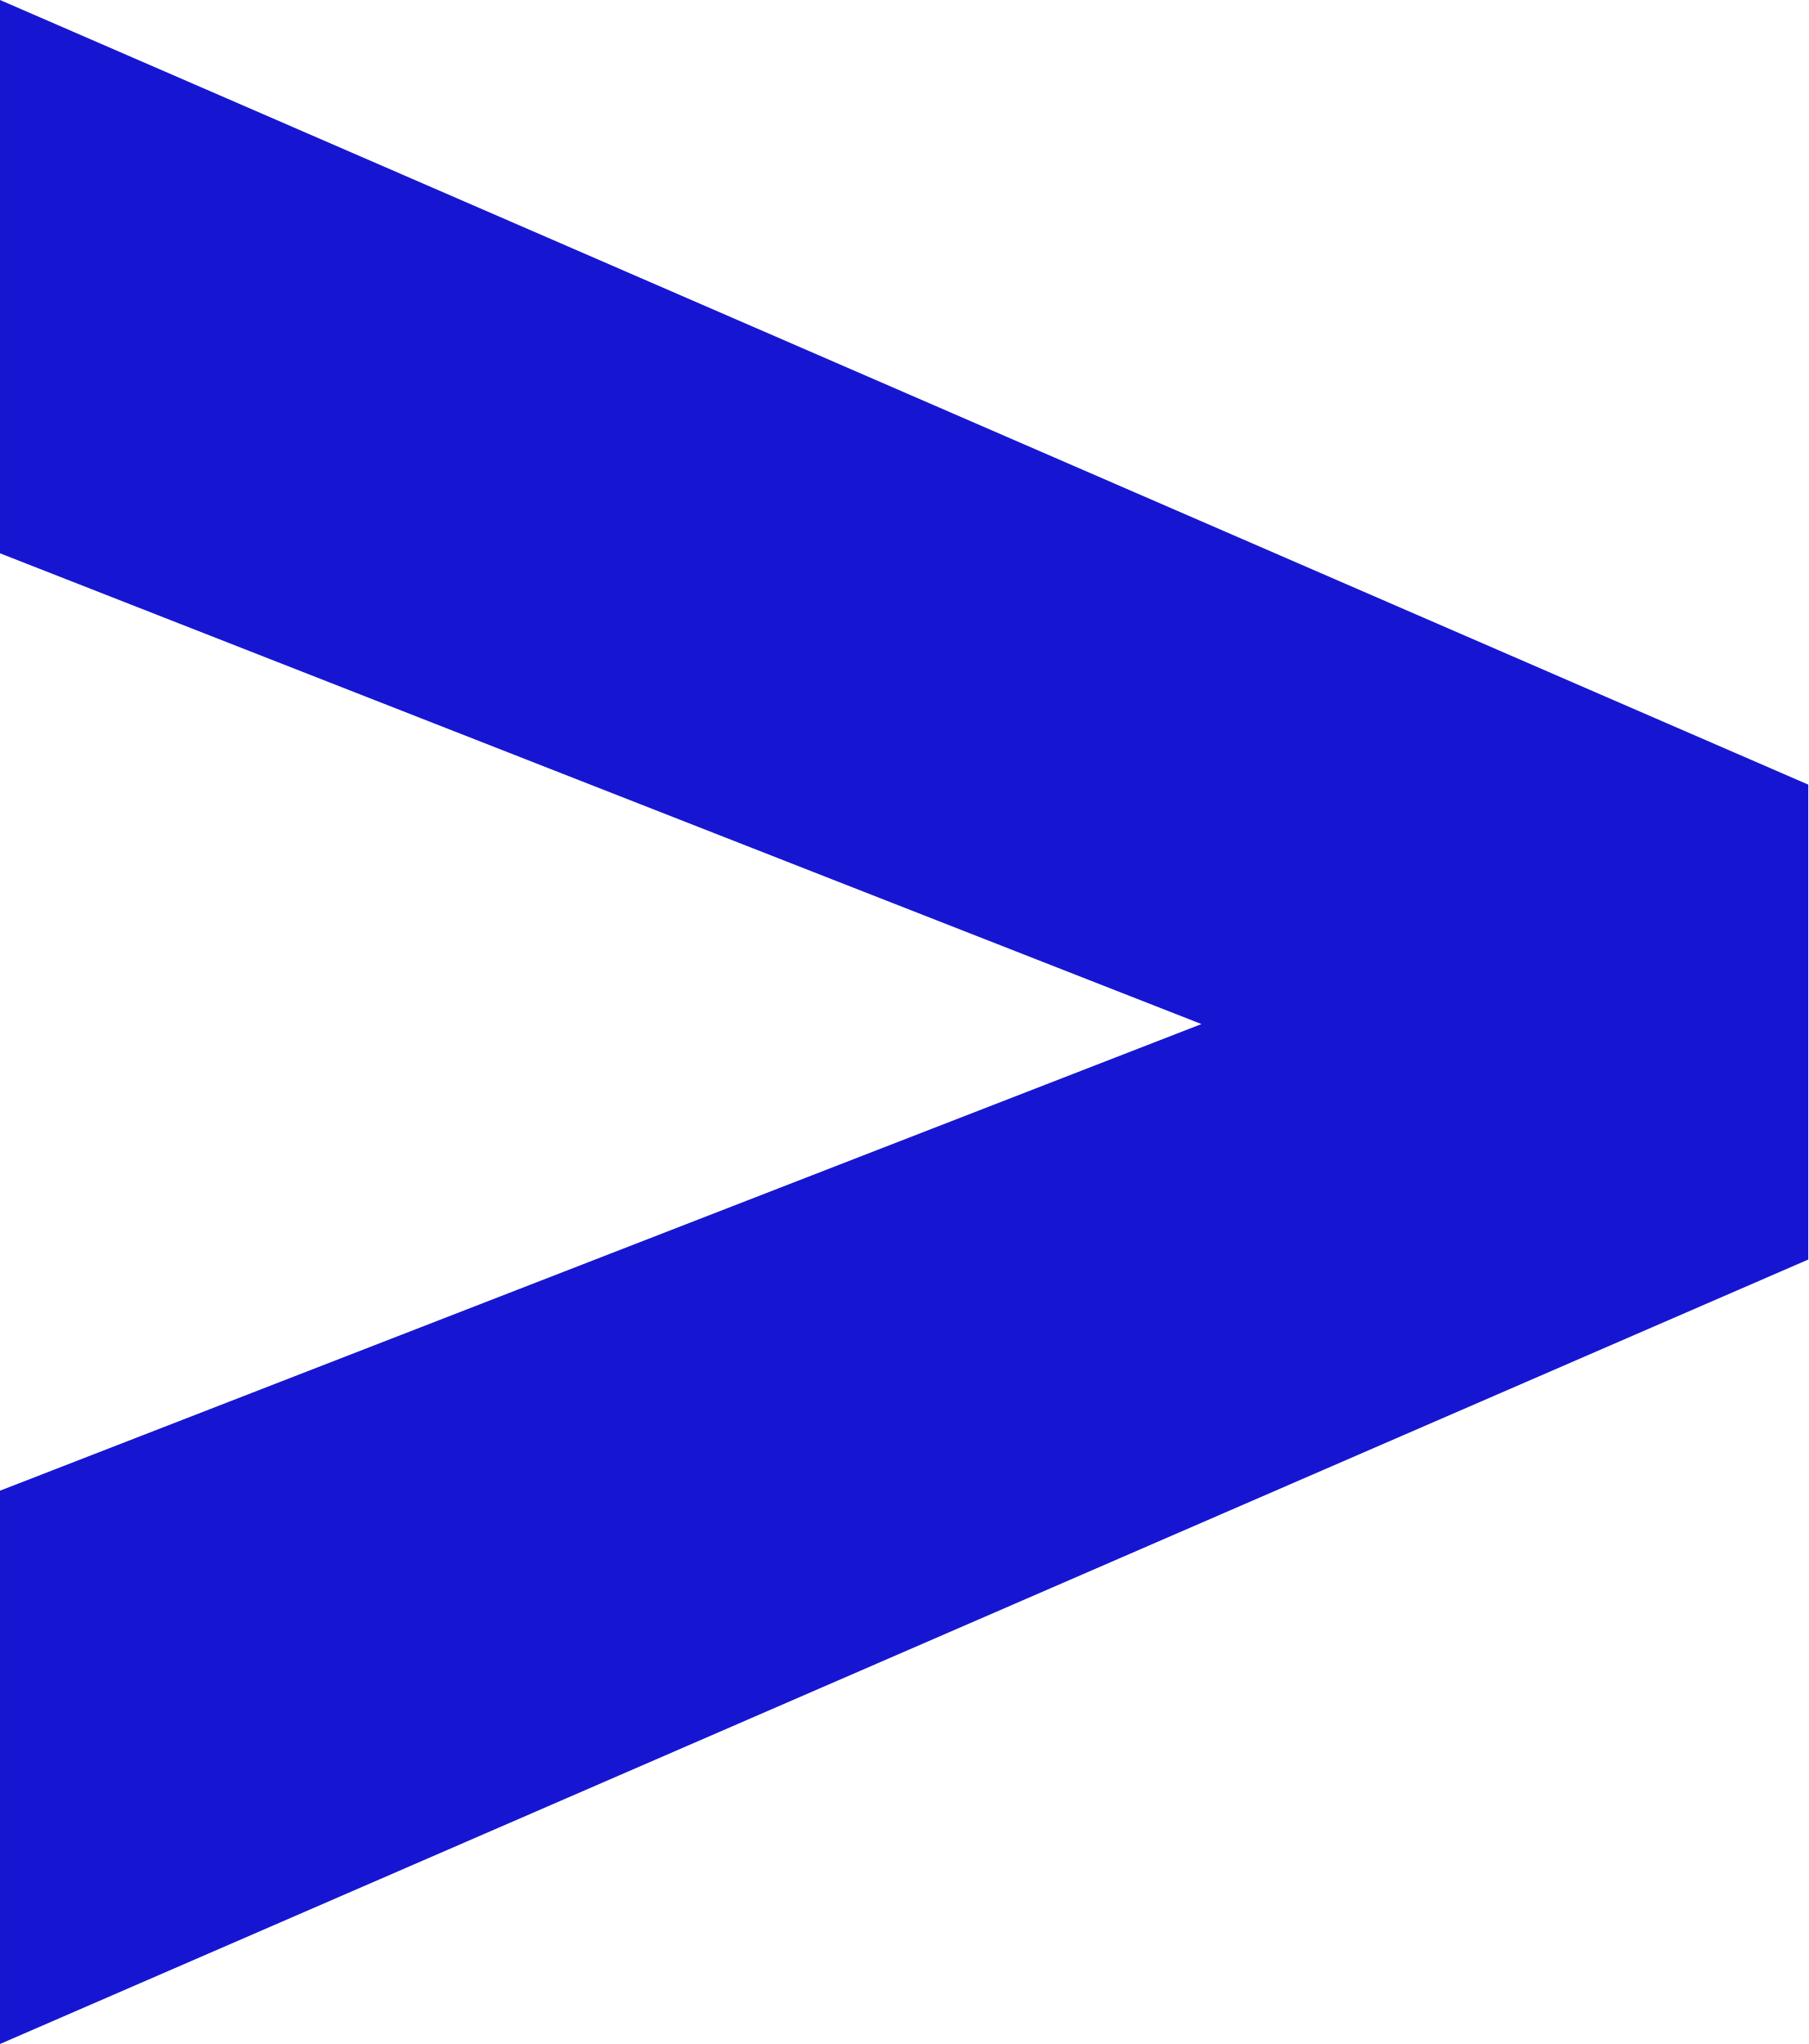
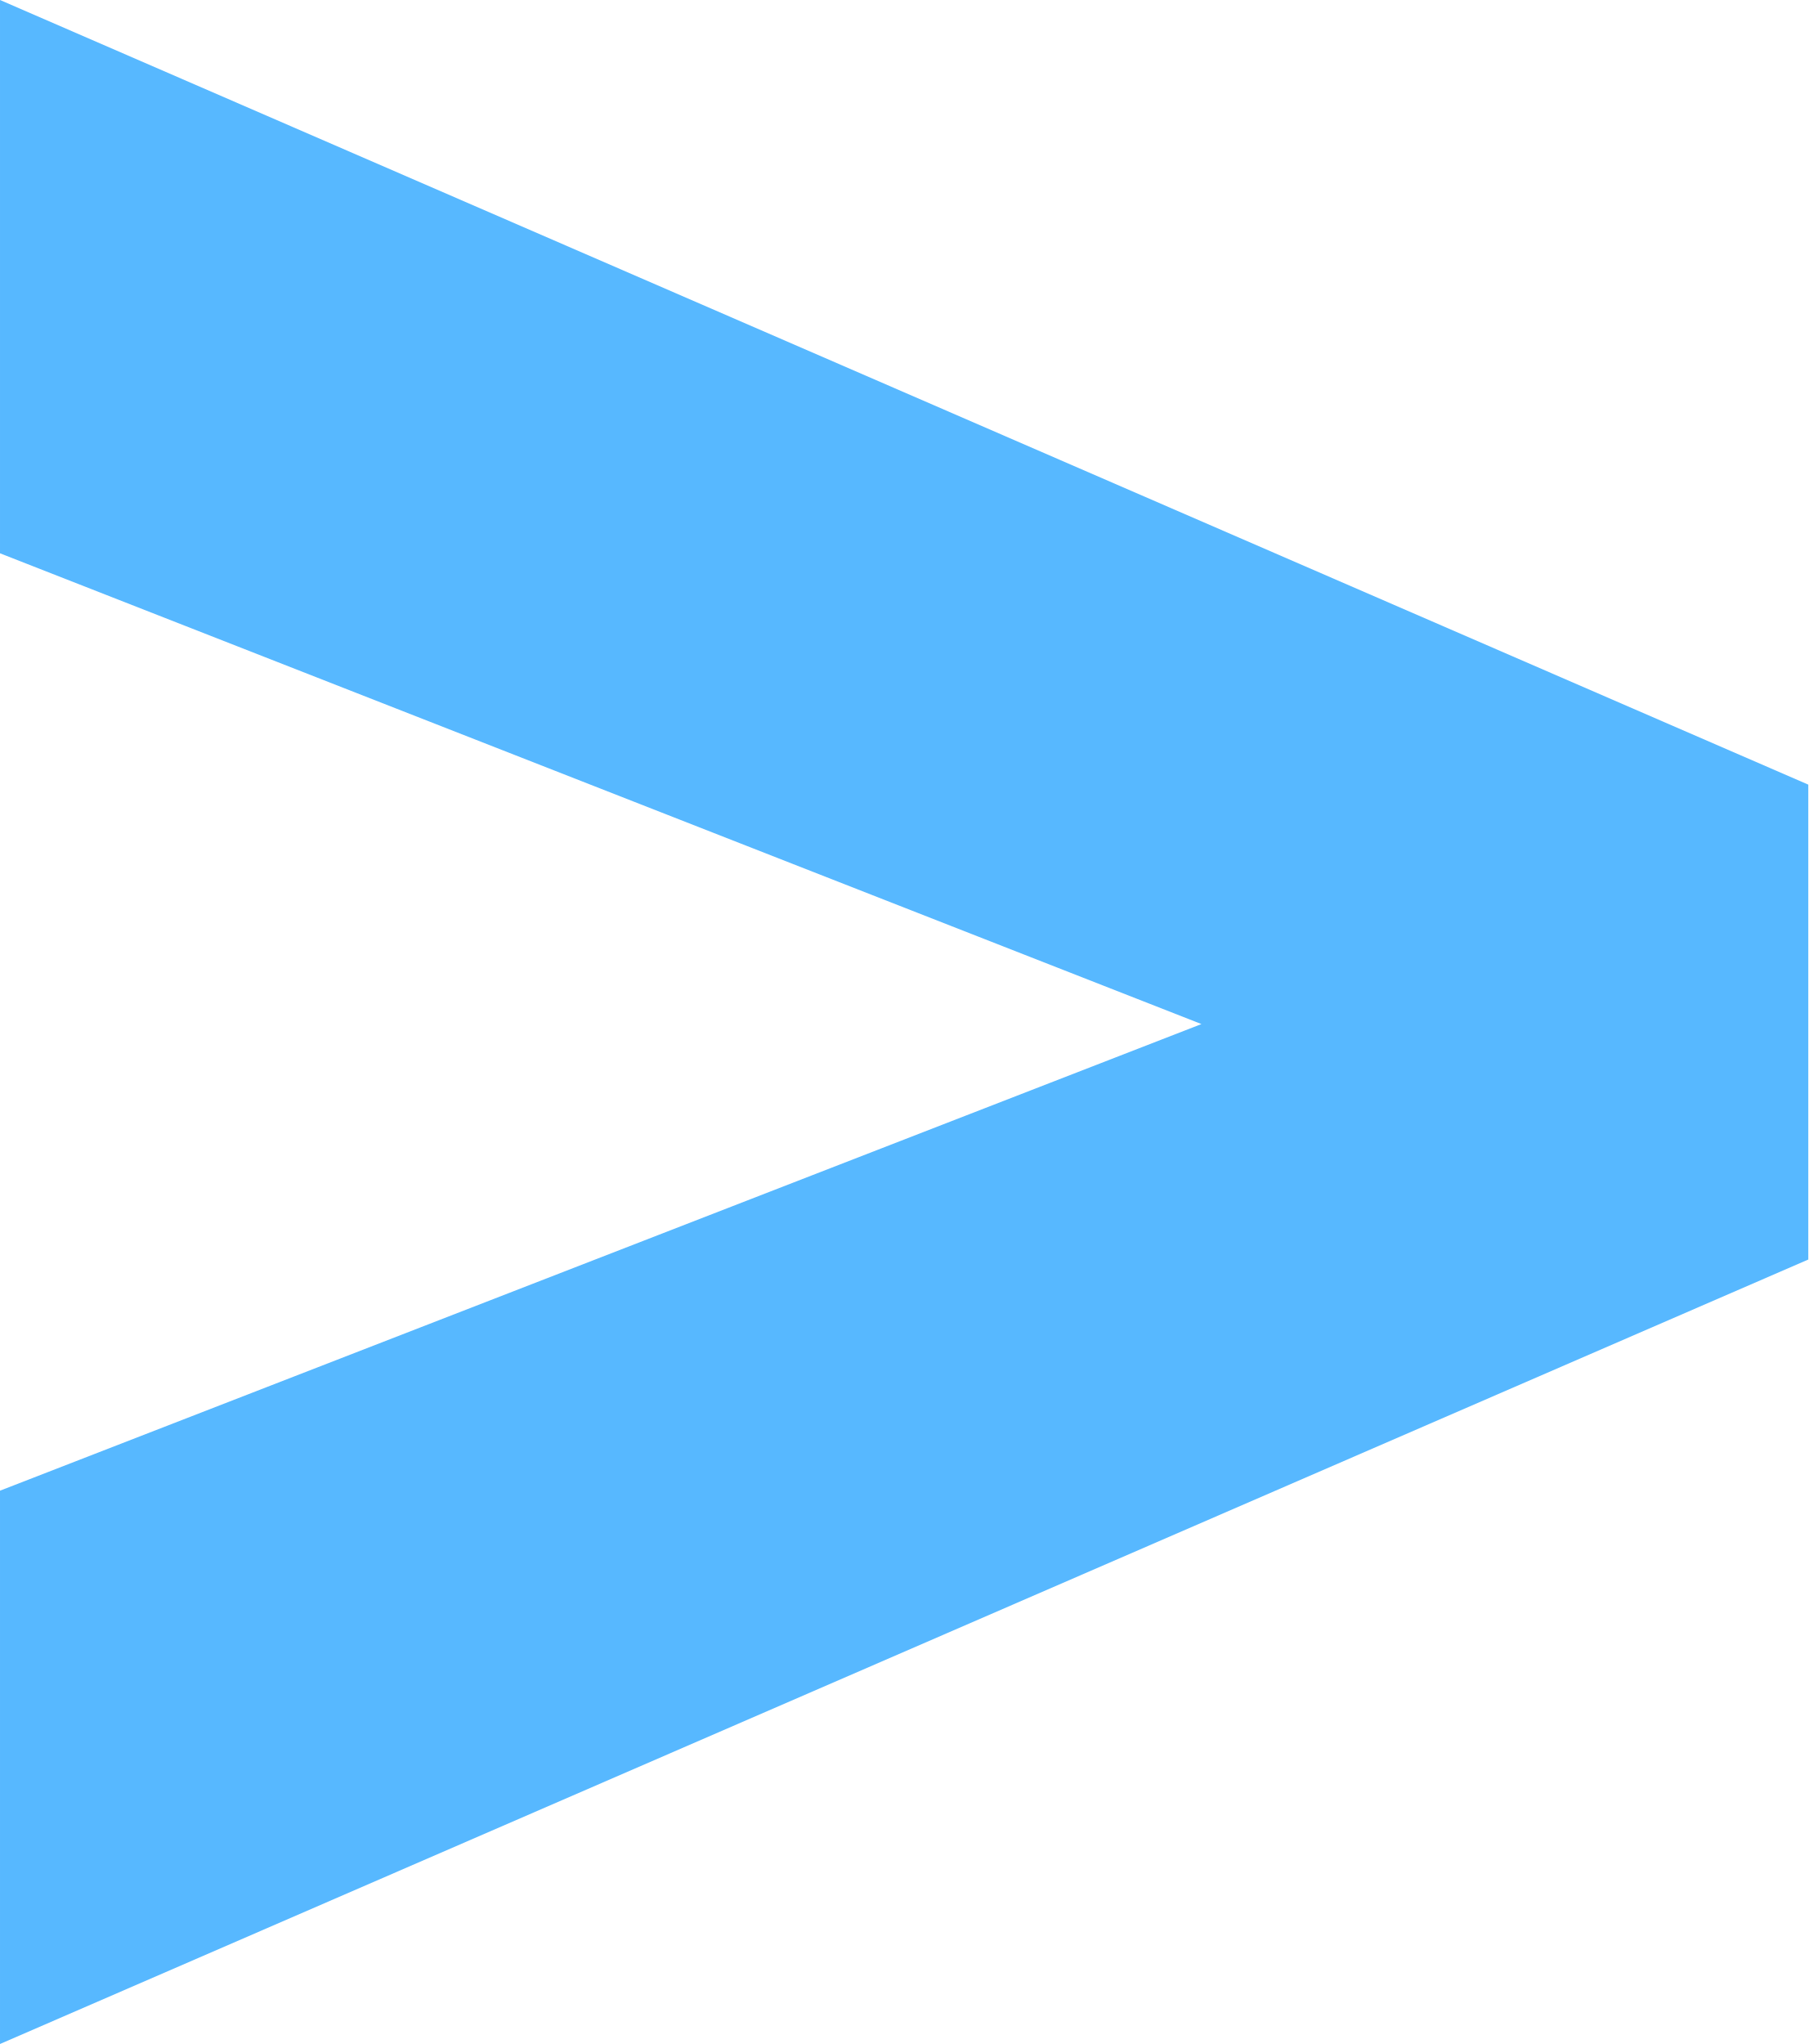
<svg xmlns="http://www.w3.org/2000/svg" width="70.788" height="80" viewBox="0 0 70.788 80">
  <g id="Group_69" data-name="Group 69" transform="translate(-5245.9 -6591.49)">
-     <path id="Path_53" data-name="Path 53" d="M5316.688,6622.2v18.587L5245.9,6671.49v-21.656l47.032-18.263-47.032-18.425V6591.49Z" fill="#1616d2" />
+     <path id="Path_53" data-name="Path 53" d="M5316.688,6622.2v18.587L5245.9,6671.49v-21.656l47.032-18.263-47.032-18.425V6591.49Z" fill="#57b8ff" />
  </g>
</svg>
